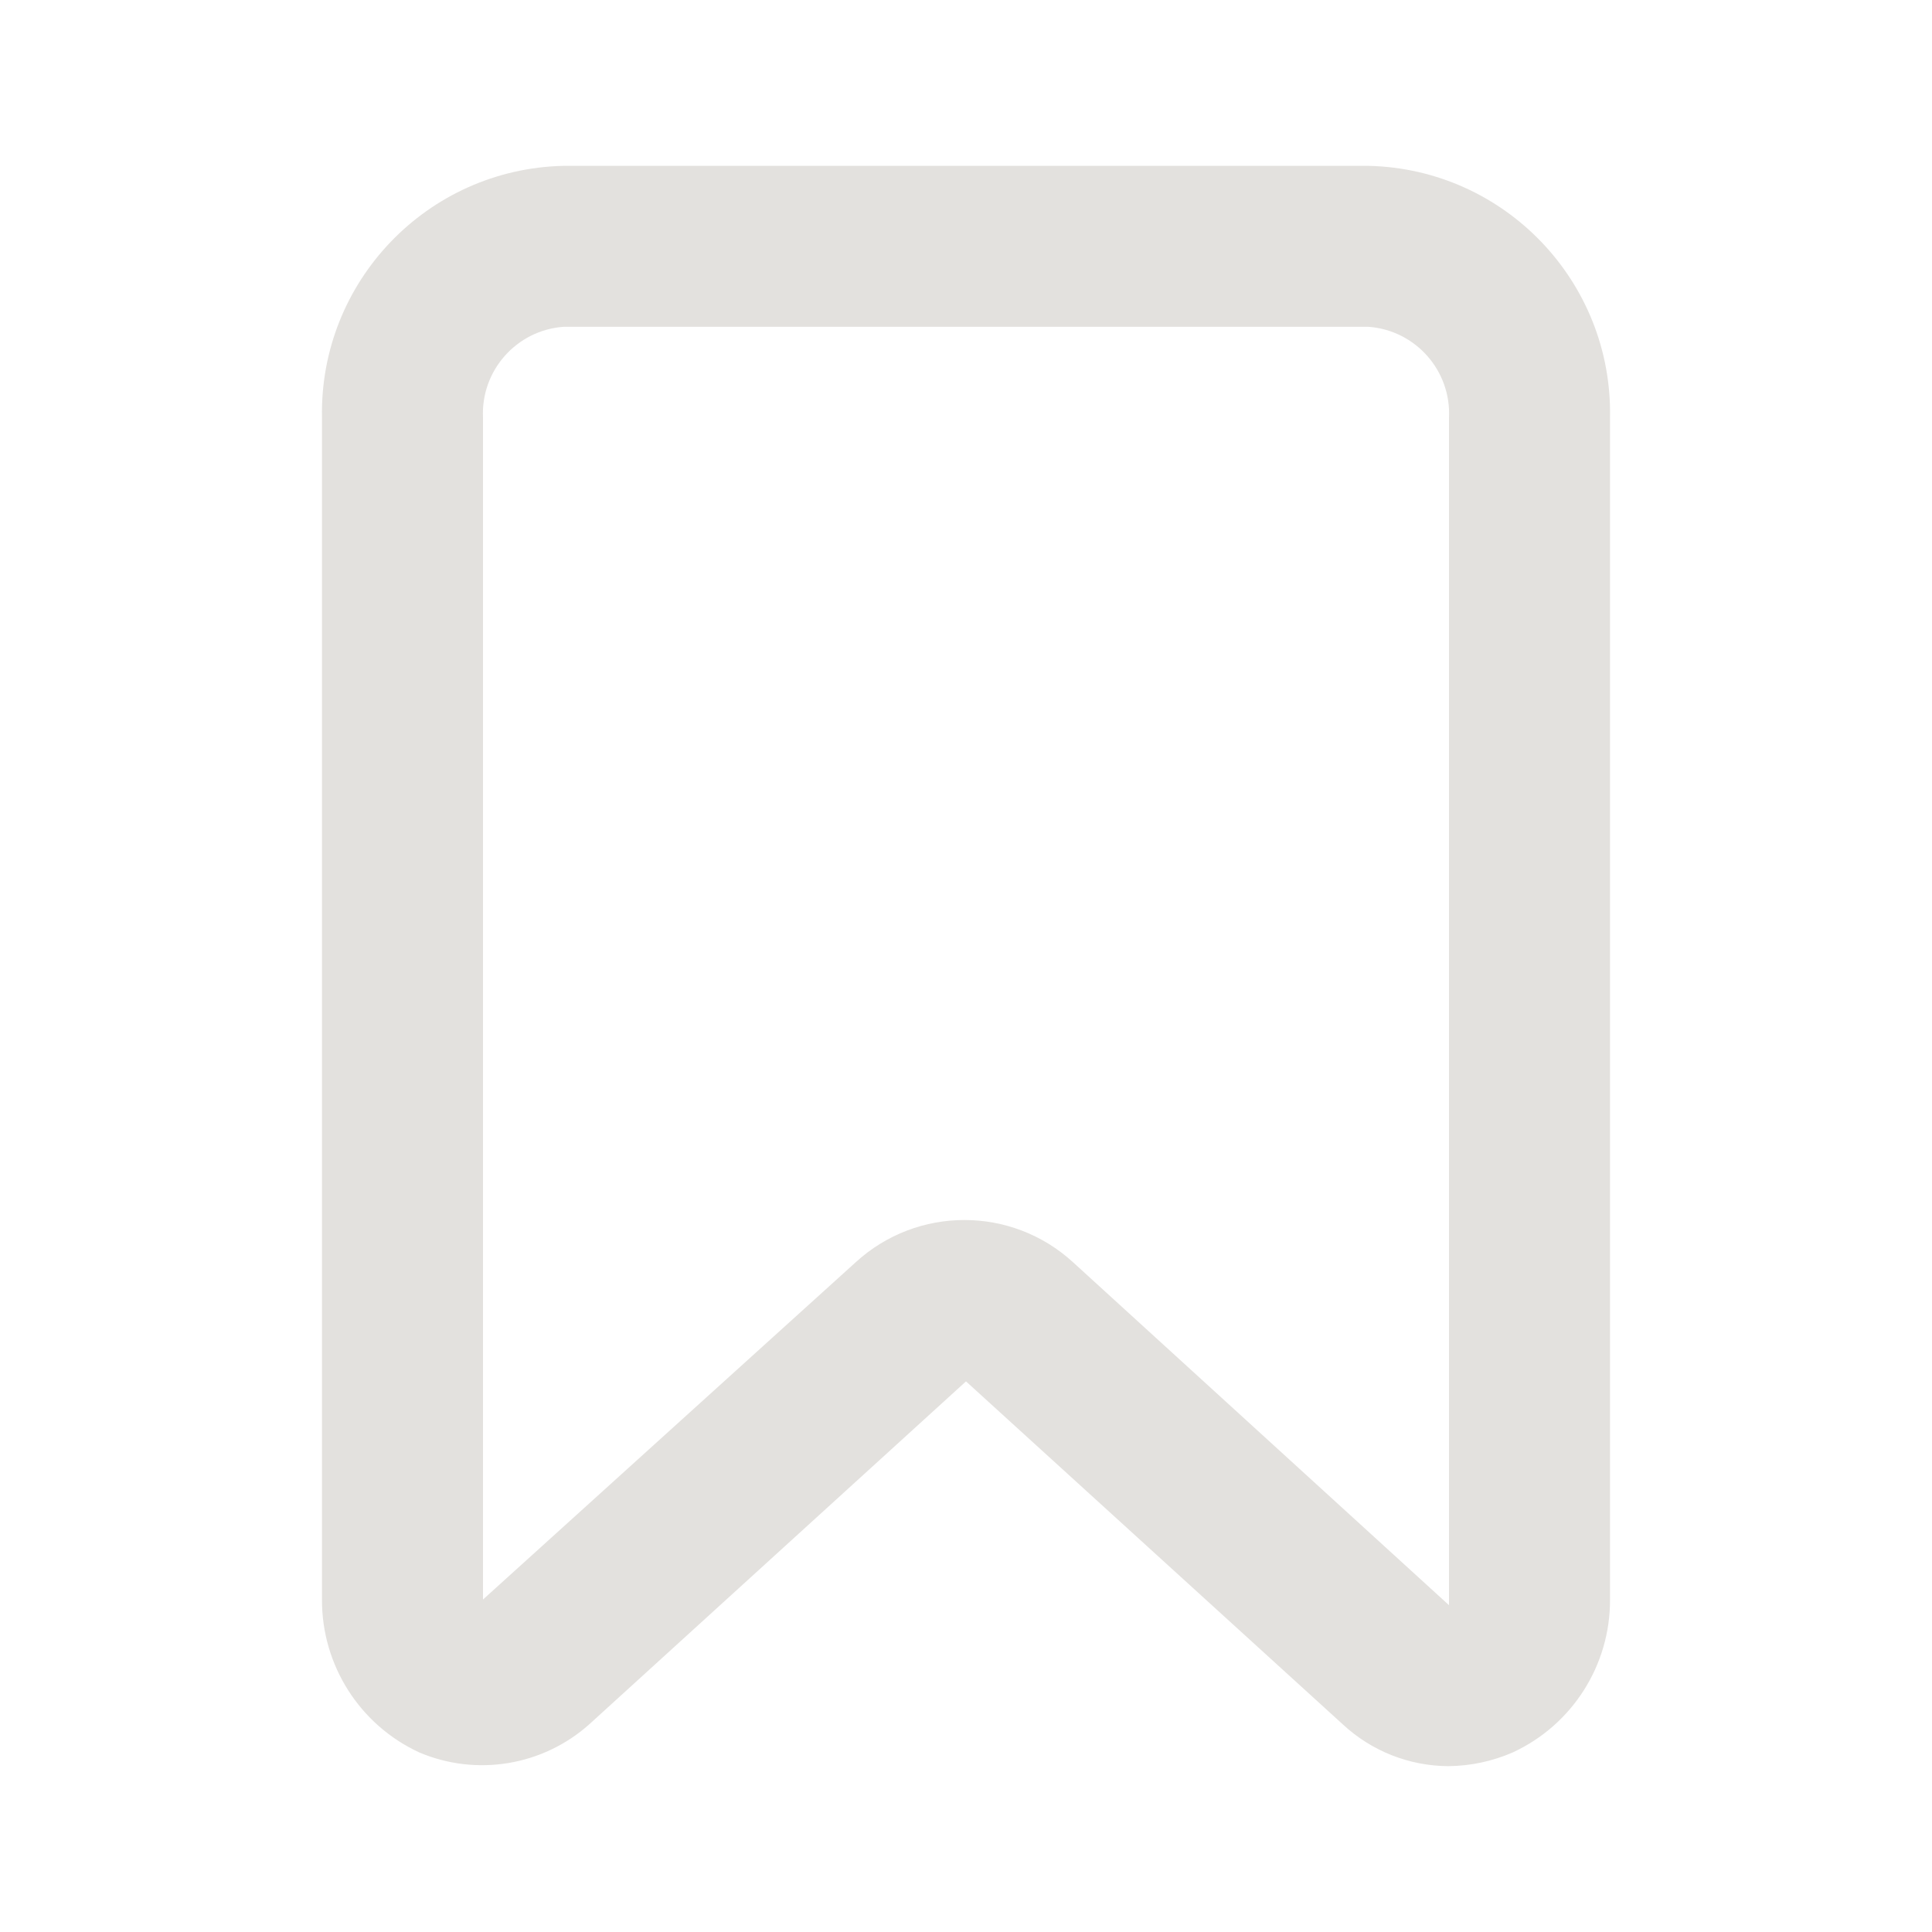
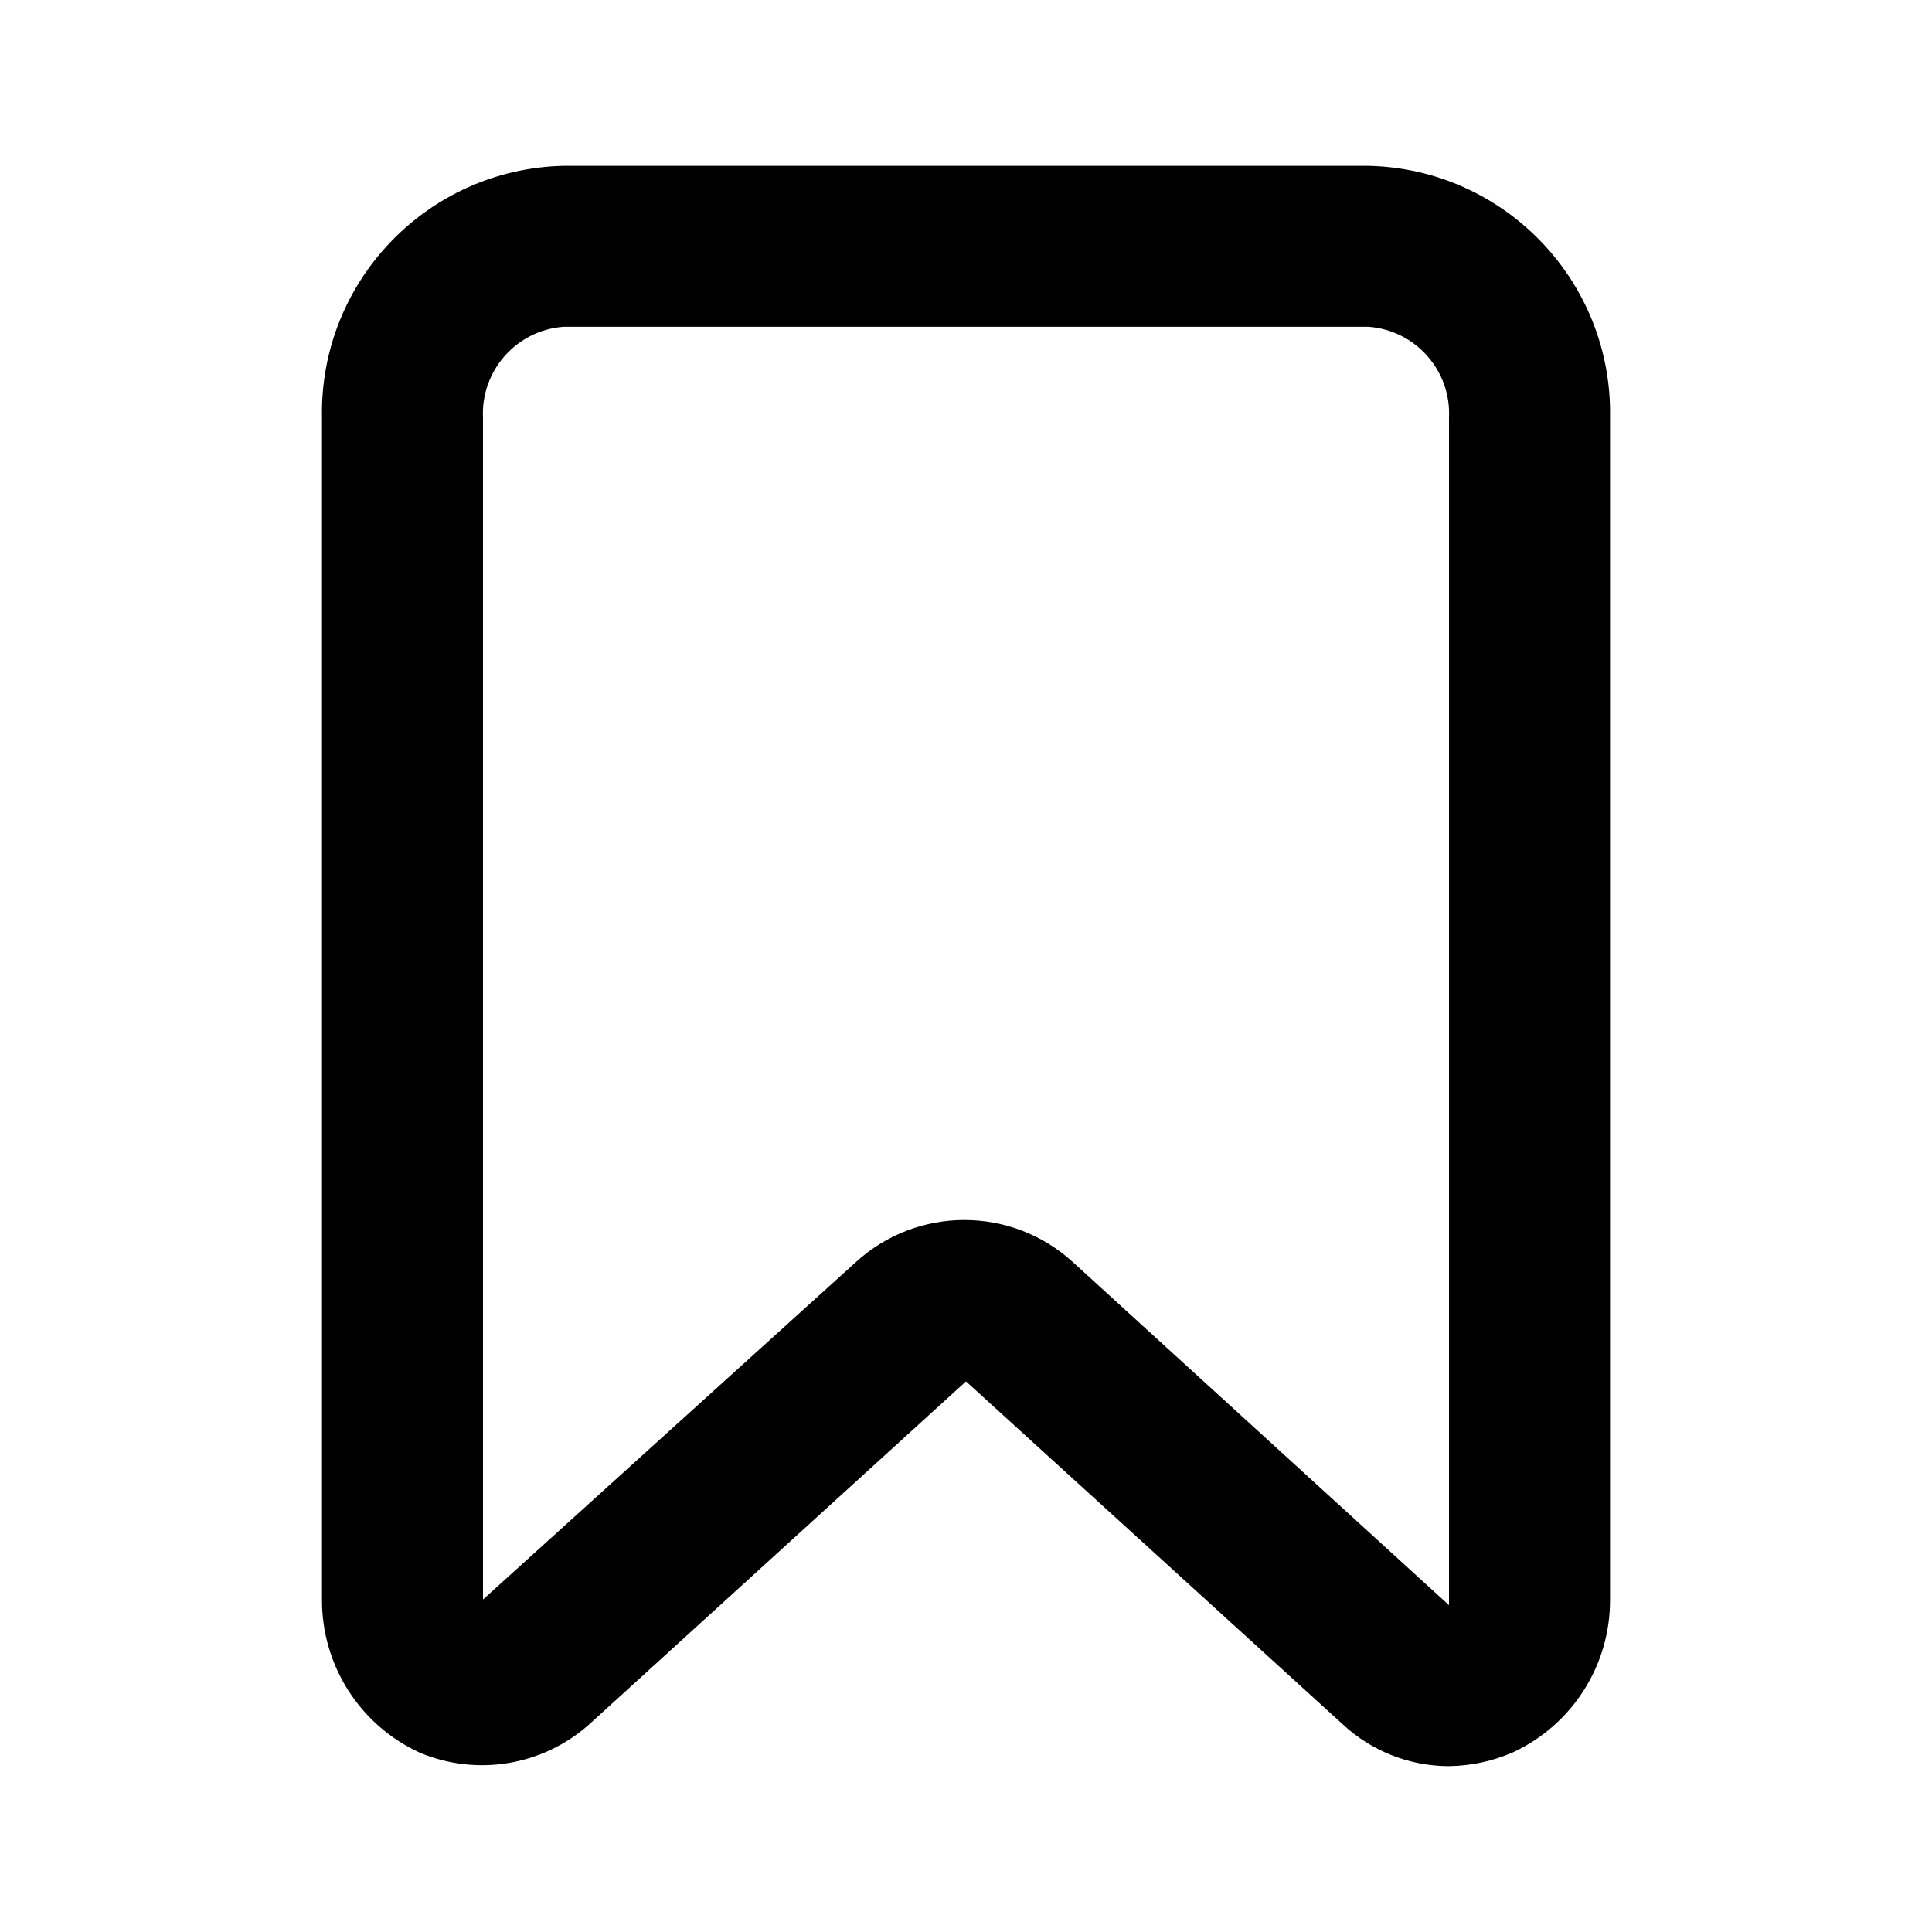
<svg xmlns="http://www.w3.org/2000/svg" width="32" height="32" viewBox="0 0 32 32" fill="none">
-   <path fill-rule="evenodd" clip-rule="evenodd" d="M9.333 2.747H22.667C24.922 2.798 26.711 4.664 26.667 6.92V26.493C26.672 27.581 26.041 28.572 25.053 29.027C24.717 29.173 24.354 29.25 23.987 29.253C23.338 29.249 22.715 29.002 22.24 28.56L16 22.88L9.76 28.56C8.991 29.246 7.896 29.428 6.947 29.027C5.959 28.572 5.328 27.581 5.333 26.493V6.92C5.289 4.664 7.078 2.798 9.333 2.747ZM17.773 20.907L24 26.587V6.92C24.038 6.139 23.446 5.47 22.667 5.413H9.333C8.554 5.47 7.962 6.139 8 6.92V26.493L14.173 20.907C15.192 19.974 16.754 19.974 17.773 20.907Z" fill="#E3E1DE" />
+   <path fill-rule="evenodd" clip-rule="evenodd" d="M9.333 2.747H22.667C24.922 2.798 26.711 4.664 26.667 6.92V26.493C26.672 27.581 26.041 28.572 25.053 29.027C24.717 29.173 24.354 29.25 23.987 29.253C23.338 29.249 22.715 29.002 22.24 28.56L16 22.88L9.76 28.56C8.991 29.246 7.896 29.428 6.947 29.027C5.959 28.572 5.328 27.581 5.333 26.493V6.92C5.289 4.664 7.078 2.798 9.333 2.747ZM17.773 20.907L24 26.587V6.92C24.038 6.139 23.446 5.47 22.667 5.413H9.333C8.554 5.47 7.962 6.139 8 6.92V26.493L14.173 20.907C15.192 19.974 16.754 19.974 17.773 20.907Z" fill="currentColor" />
</svg>
